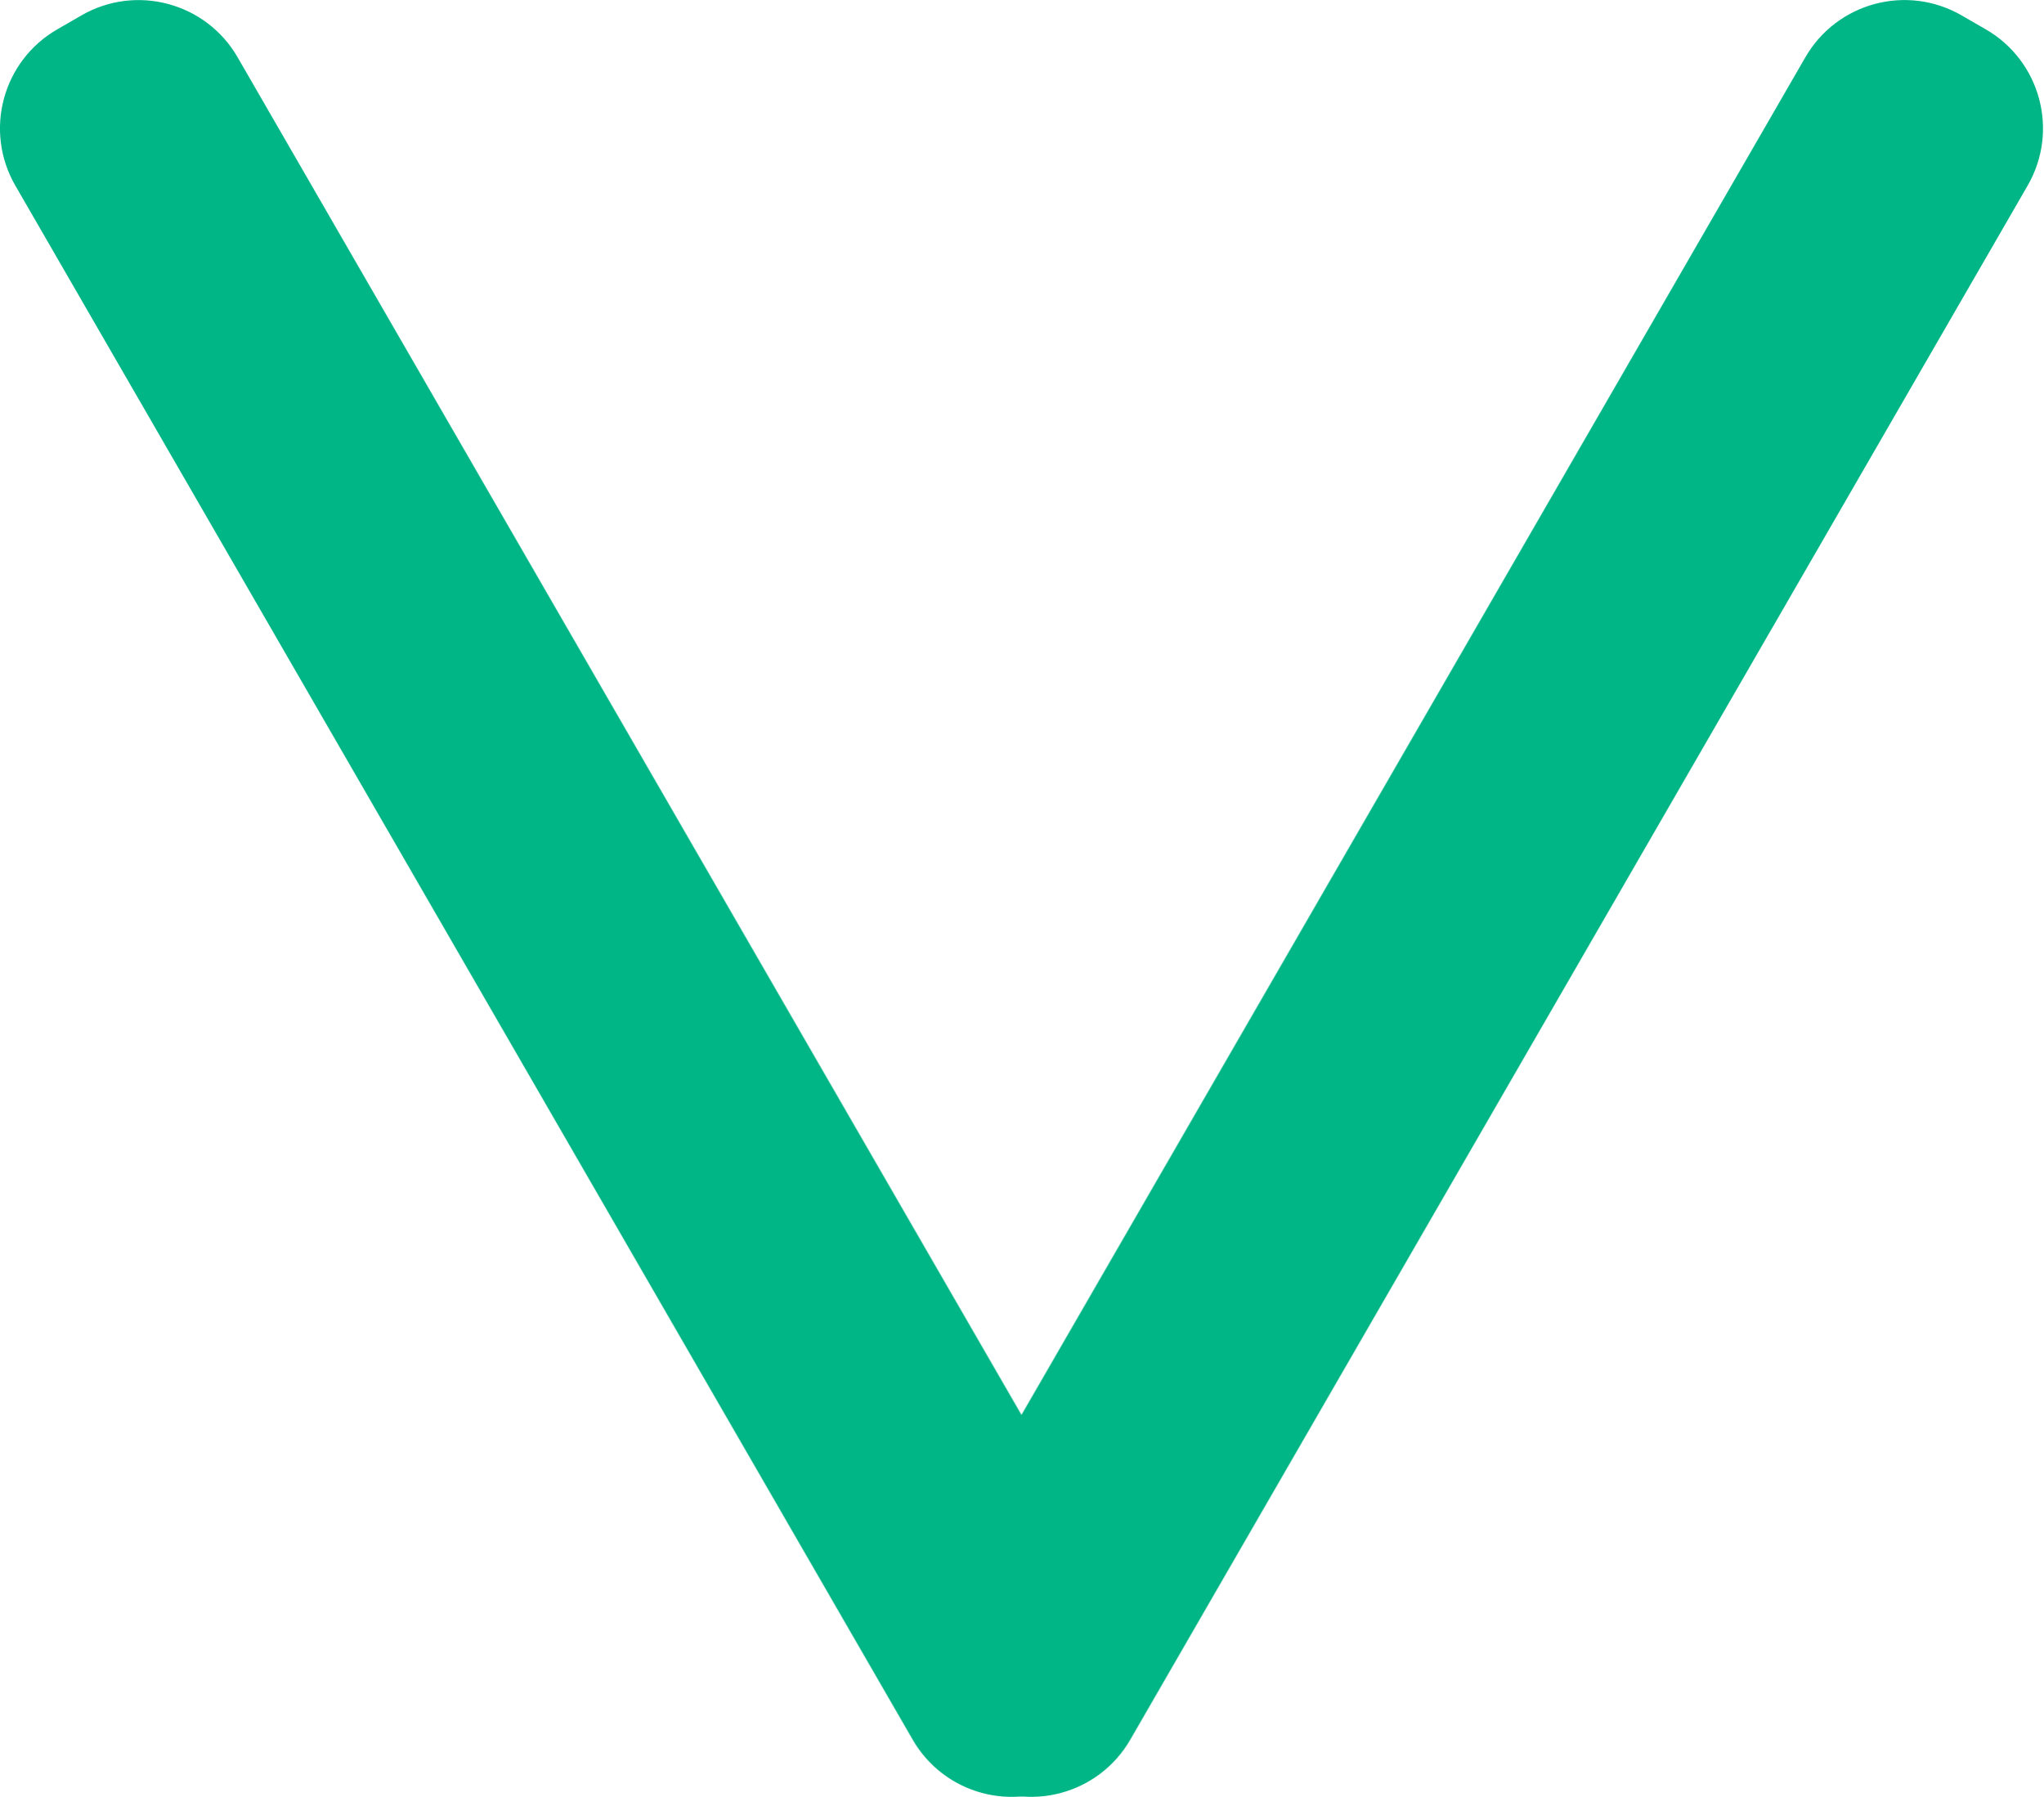
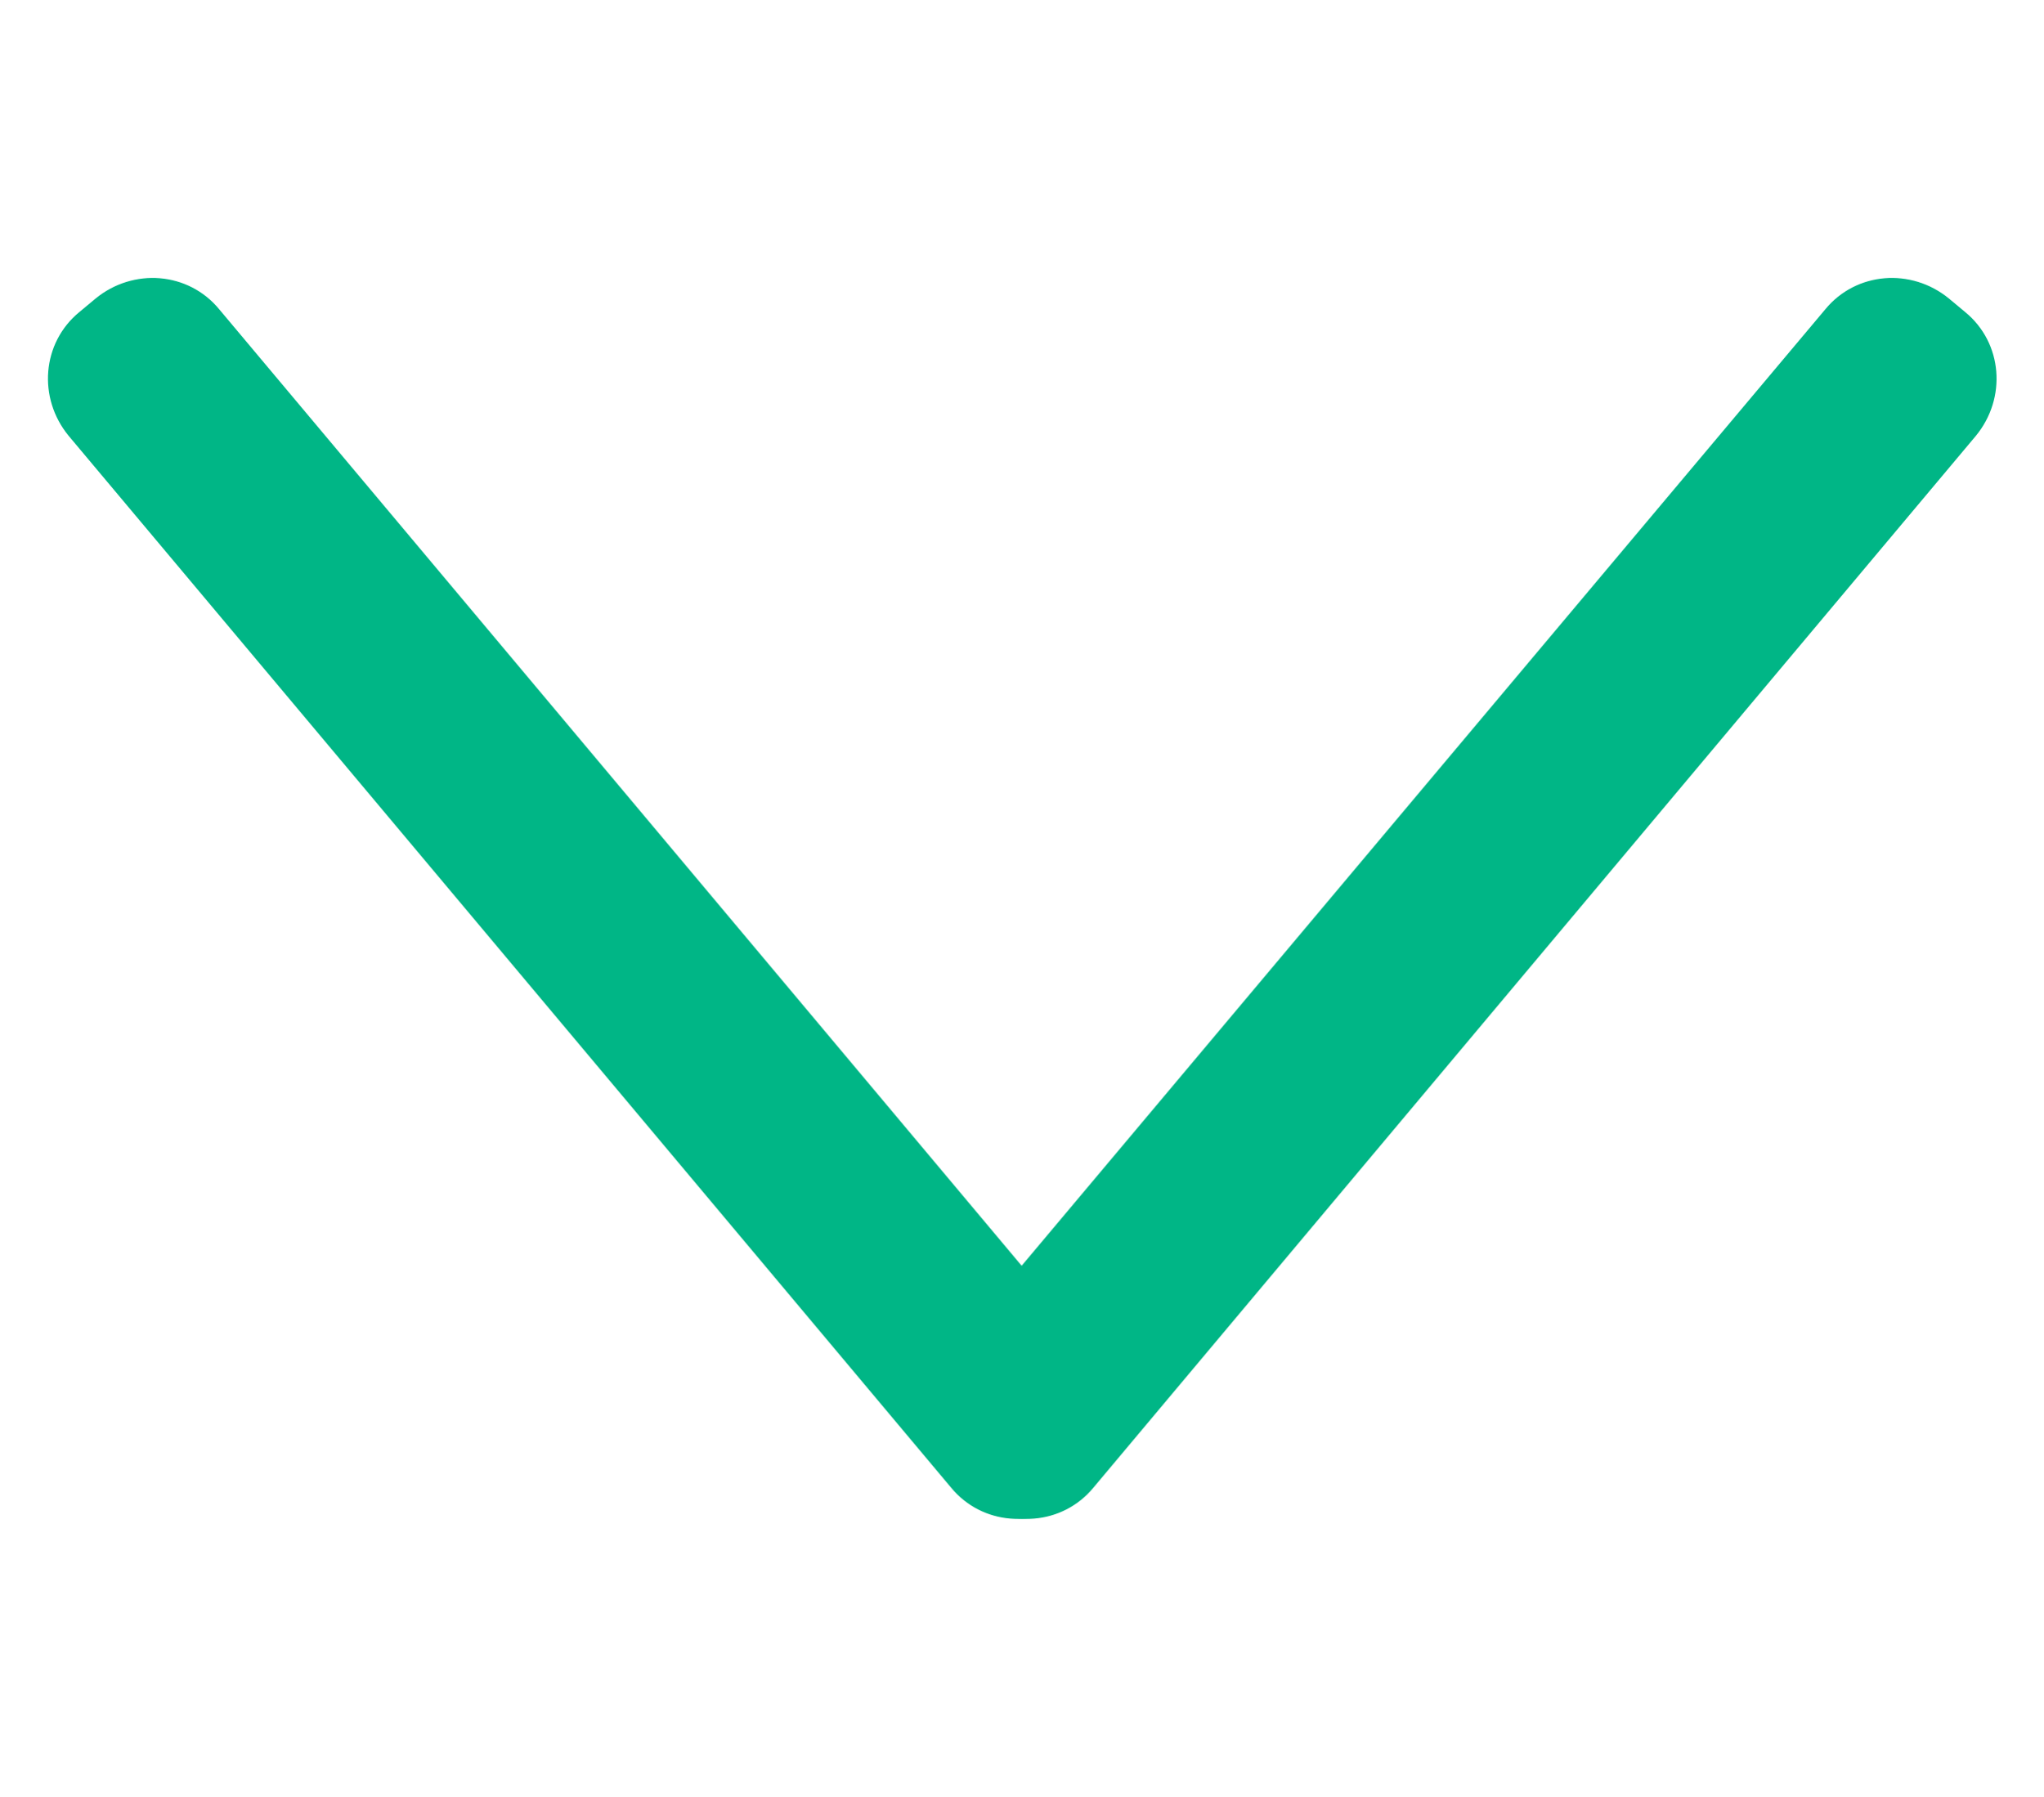
- <svg xmlns="http://www.w3.org/2000/svg" id="Calque_1" data-name="Calque 1" viewBox="0 0 151.9 133.6">
-   <defs>
-     <style>.cls-1{fill:#00b686;}</style>
-   </defs>
-   <rect class="cls-1" x="34.27" y="6.04" width="19.08" height="150.43" rx="8.5" transform="translate(-35.81 18.34) rotate(-30)" />
-   <rect class="cls-1" x="34.97" y="71.71" width="150.43" height="19.08" rx="8.5" transform="translate(-16.33 121.6) rotate(-60)" />
+ <svg xmlns="http://www.w3.org/2000/svg" version="1.1" id="Calque_1" x="0px" y="0px" viewBox="0 0 151.9 133.6" style="enable-background:new 0 0 151.9 133.6;" xml:space="preserve">
+   <style type="text/css">
+ 	.st0{fill:#00B686;}
+ </style>
+   <path class="st0" d="M70,101.2L135.7,23c2.3-2.8,6.4-3.1,9.2-0.8l1.2,1c2.8,2.3,3.1,6.4,0.8,9.2l-65.6,78.2  c-2.3,2.8-6.4,3.1-9.2,0.8l-1.2-1C68,108.1,67.7,104,70,101.2z" />
+   <path class="st0" d="M81.1,110.4l-1.2,1c-2.8,2.3-6.9,2-9.2-0.8L5.1,32.4c-2.3-2.8-2-6.9,0.8-9.2l1.2-1c2.8-2.3,6.9-2,9.2,0.8  l65.6,78.2C84.2,104,83.9,108.1,81.1,110.4z" />
</svg>
